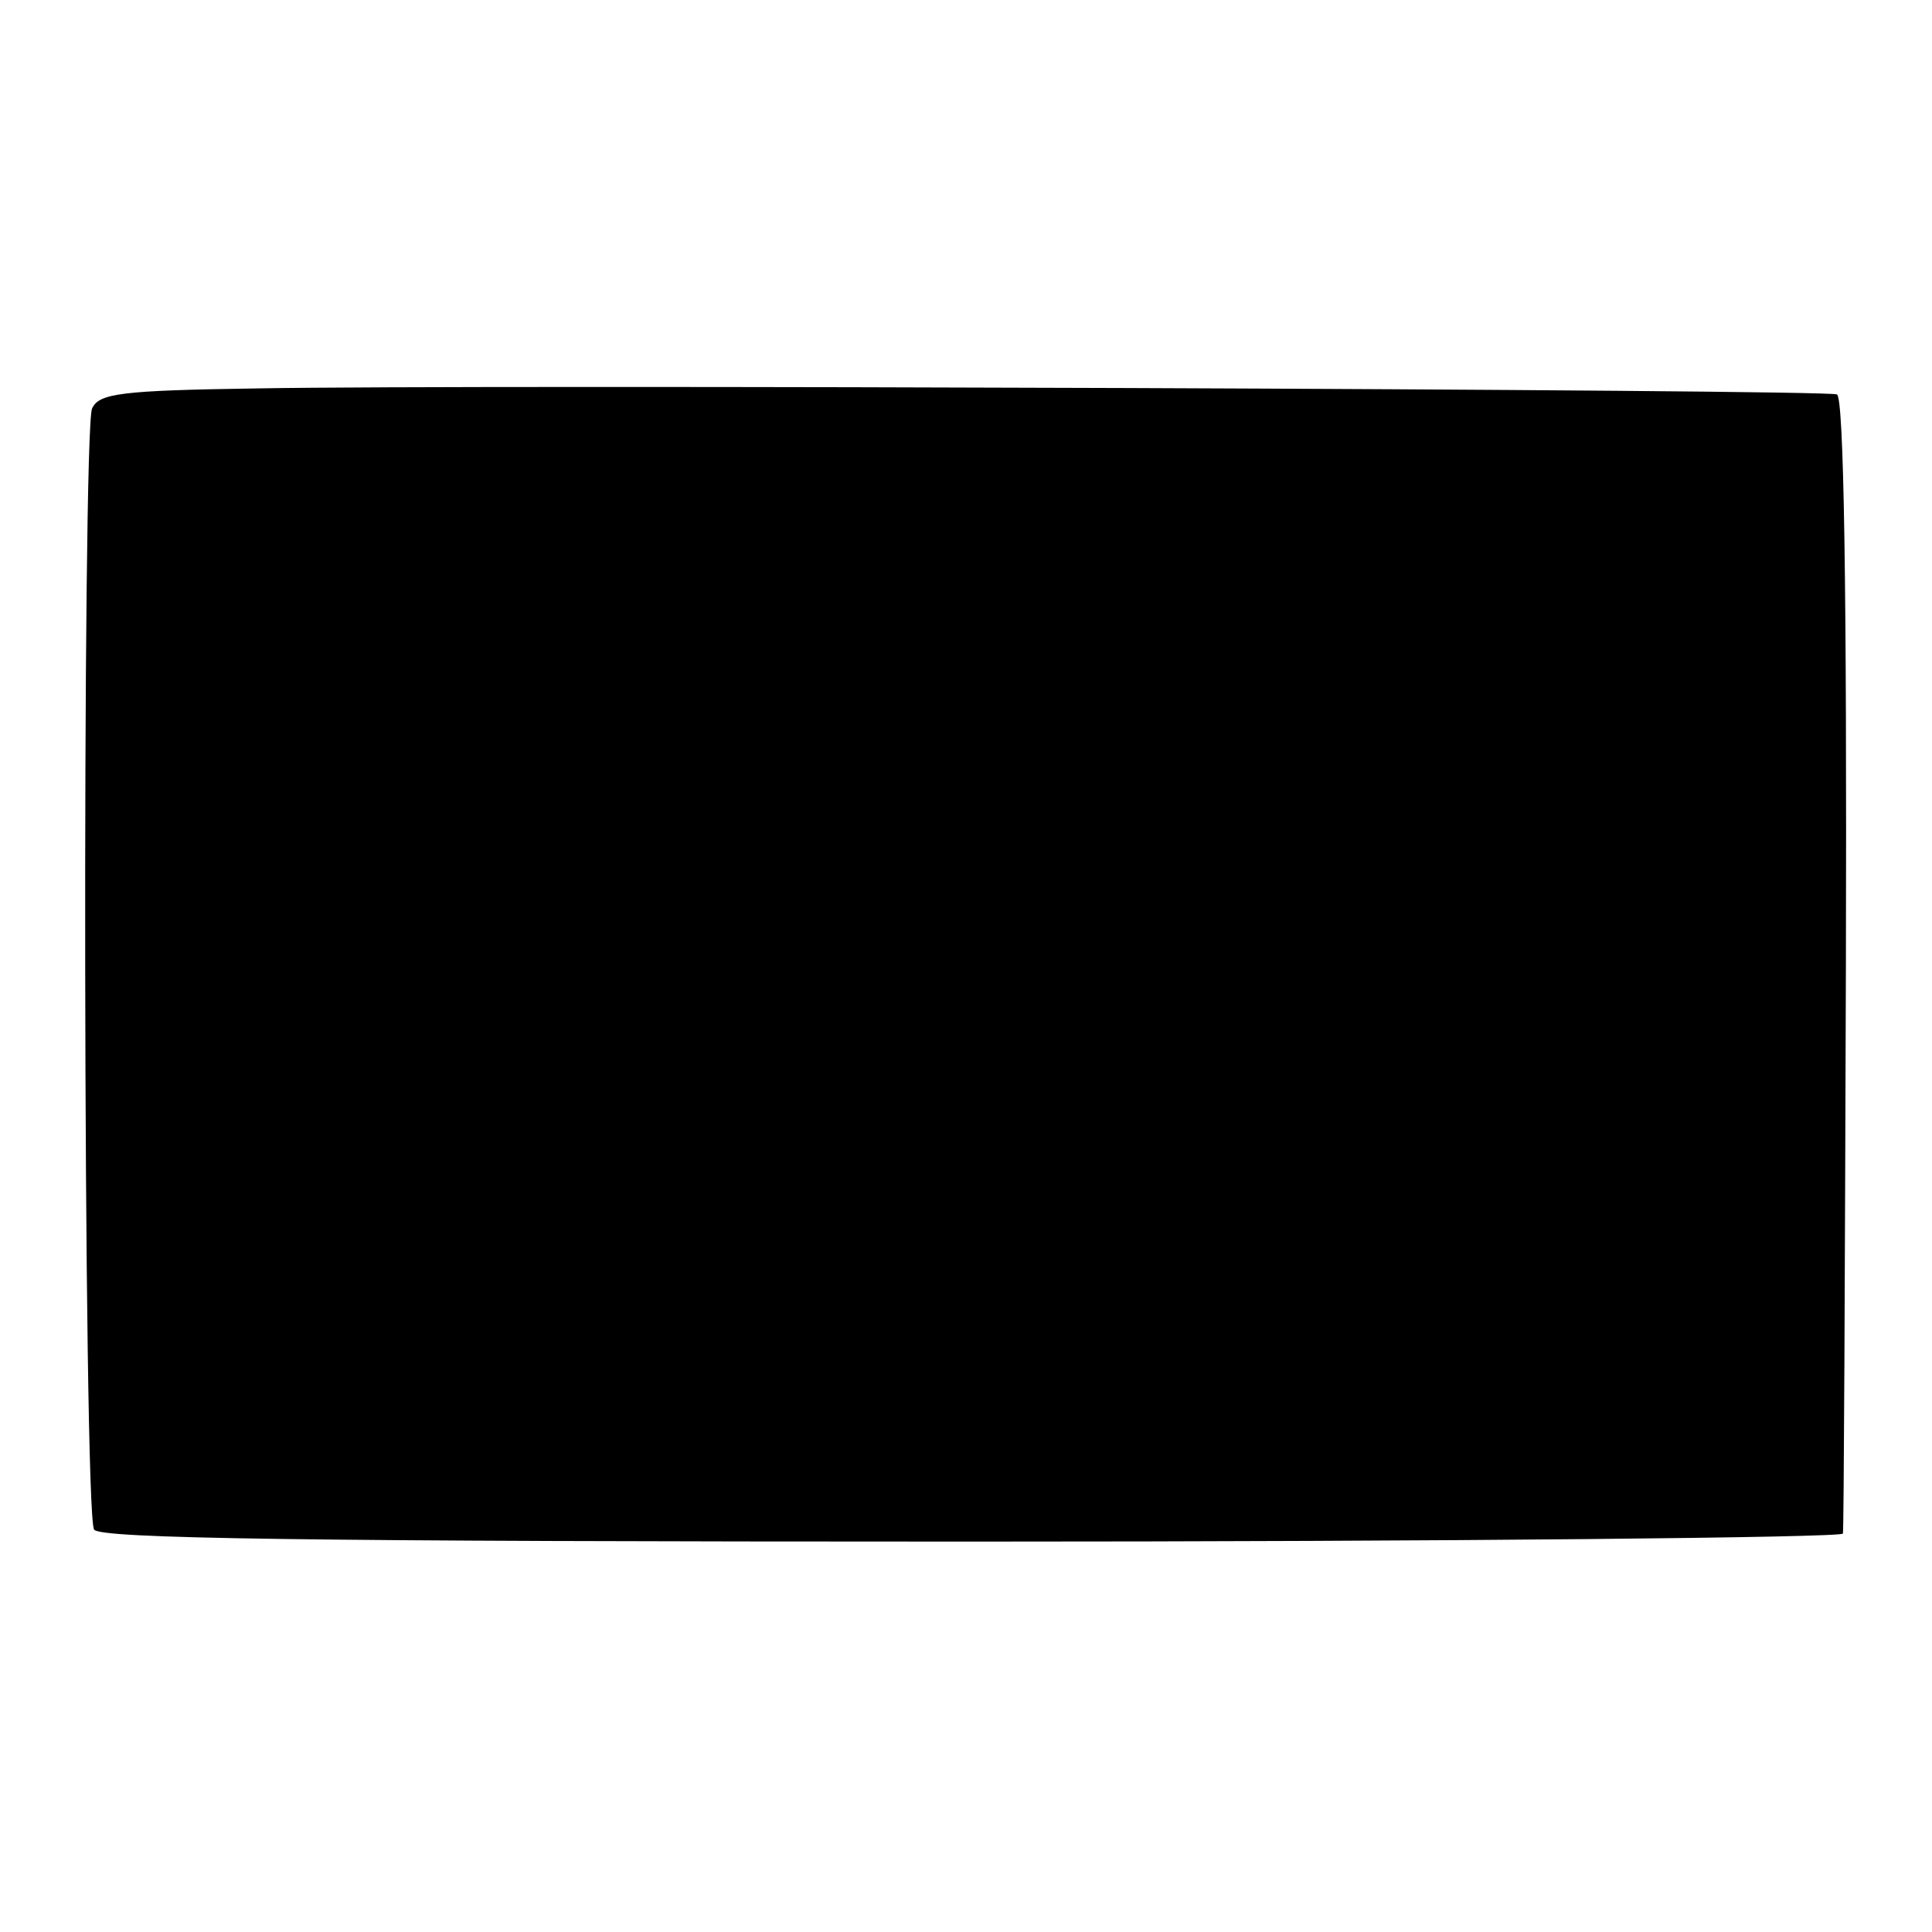
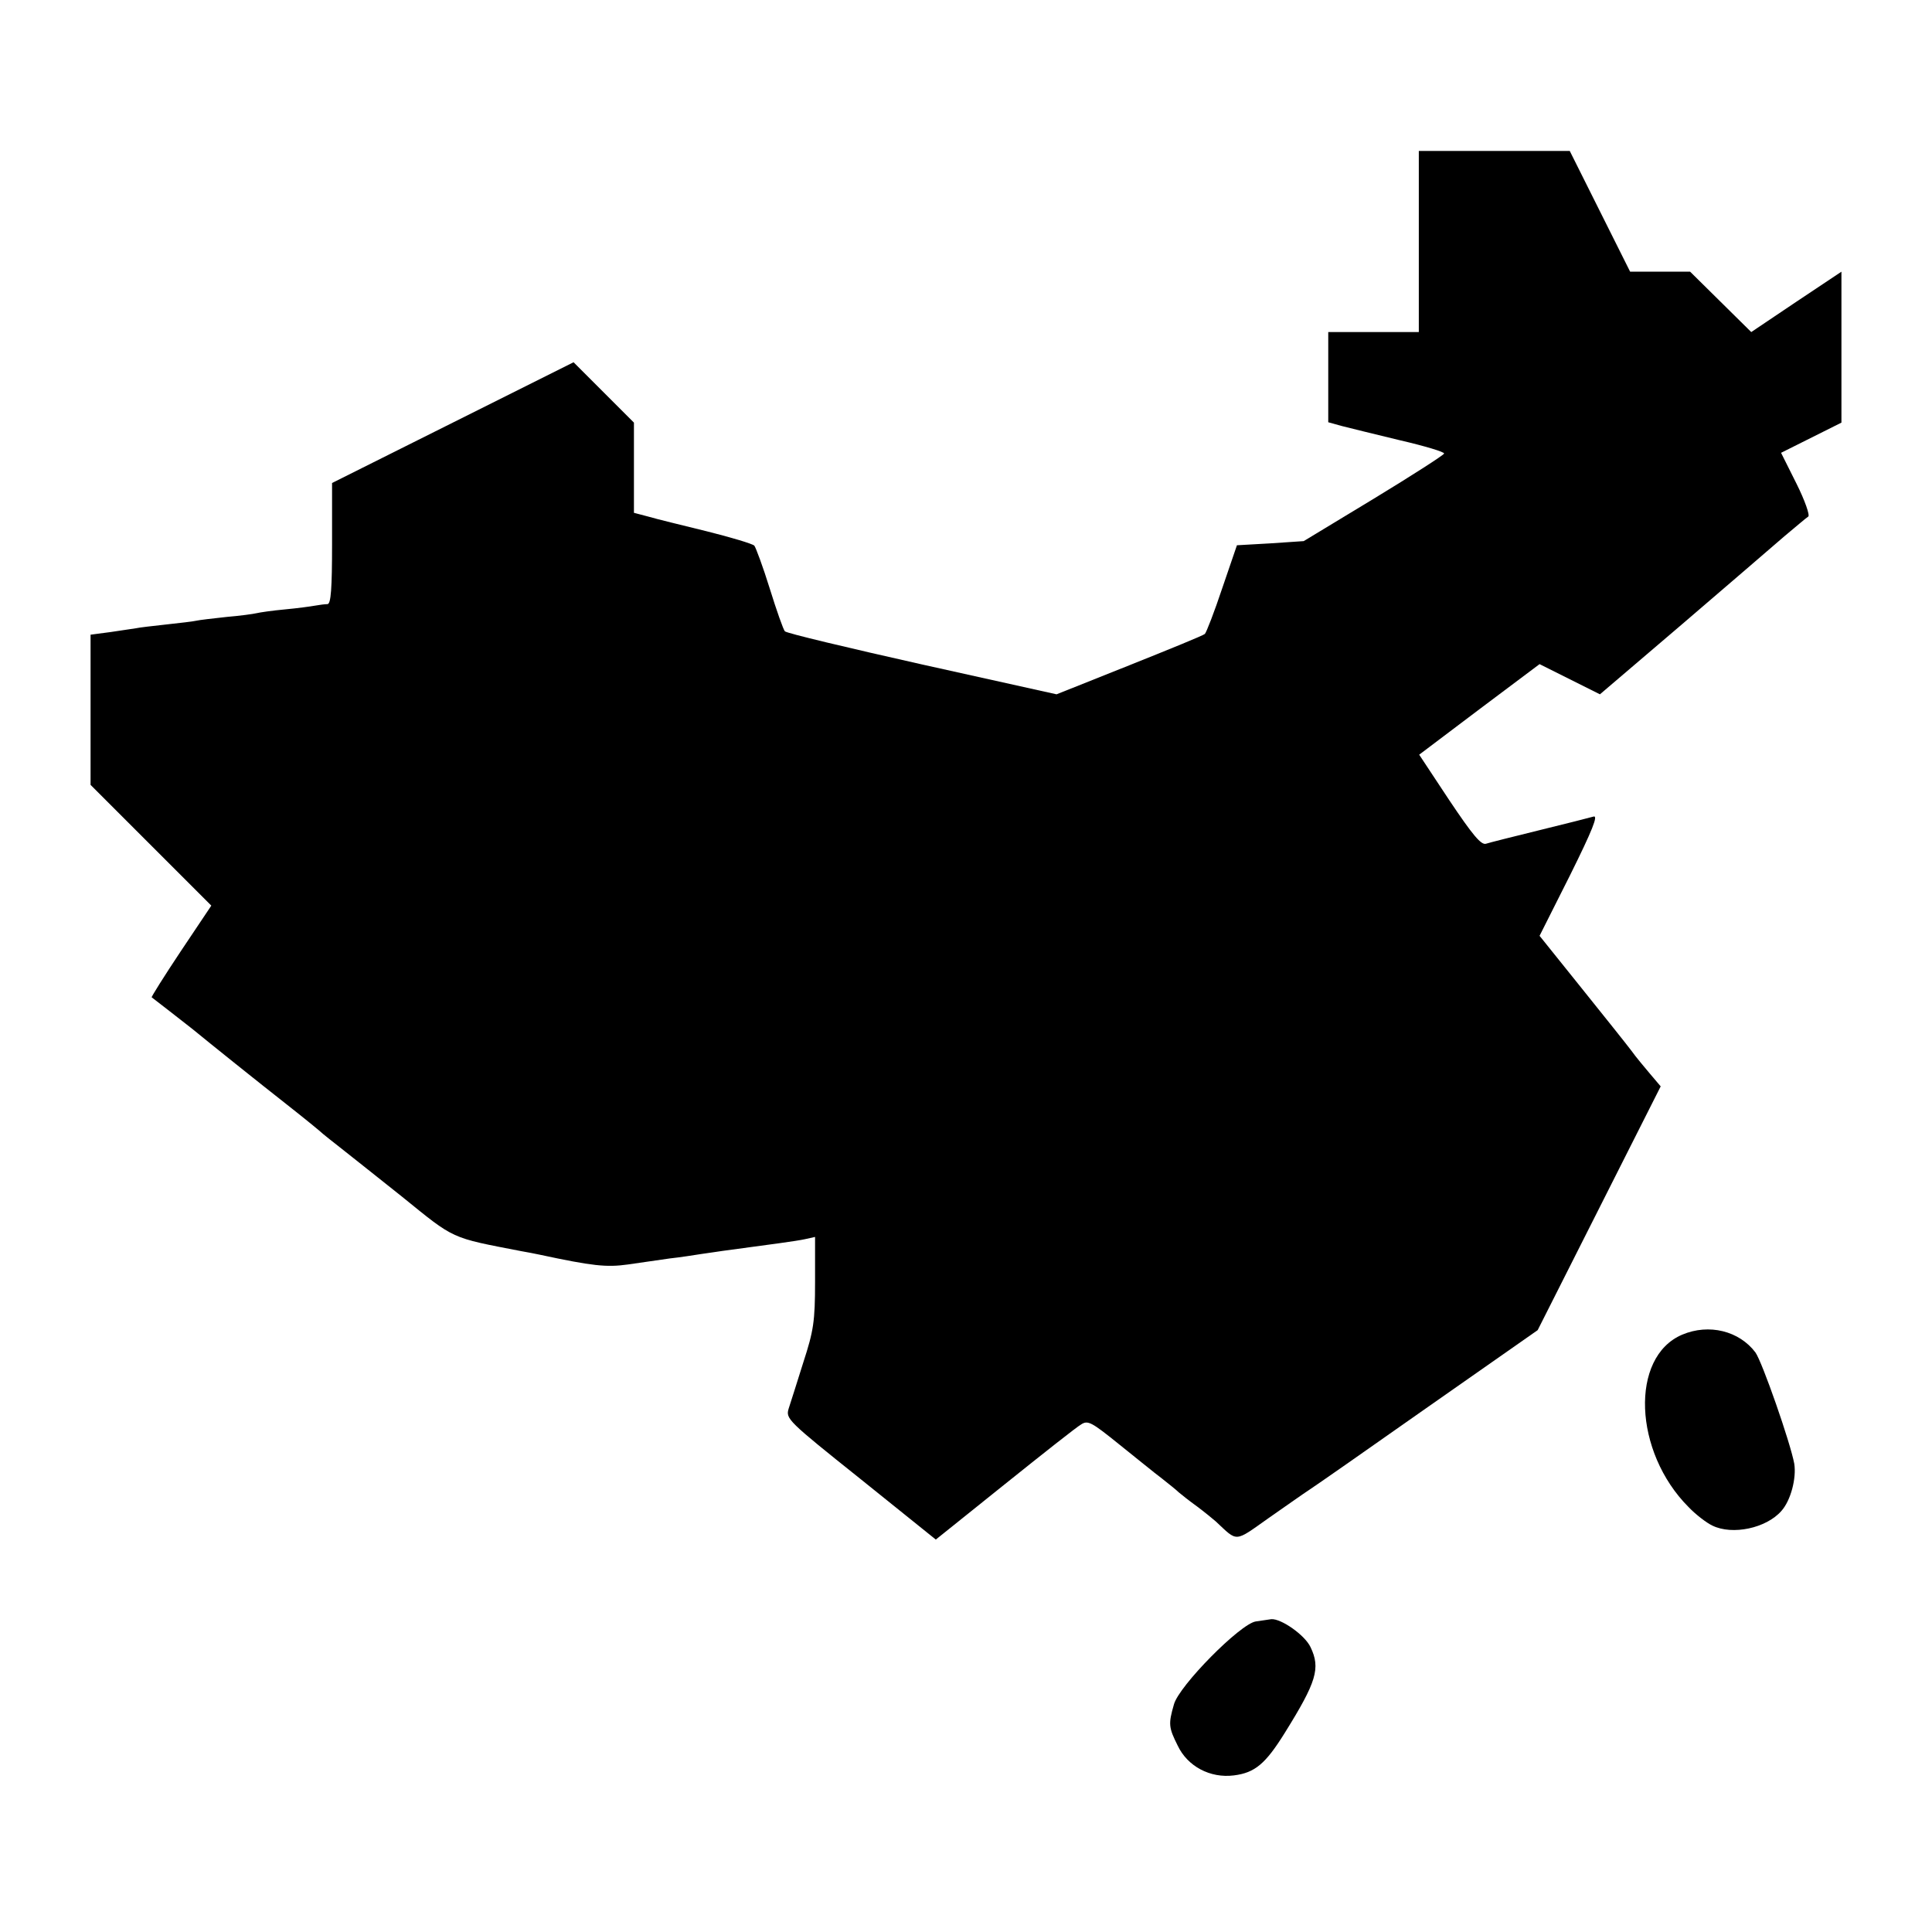
- <svg xmlns="http://www.w3.org/2000/svg" version="1.0" width="193pt" height="193pt" viewBox="0 0 193 193" preserveAspectRatio="xMidYMid meet">
-   <g transform="translate(0,193) scale(0.1,-0.1)" fill="#000000" stroke="none">
-     <path d="M258 1542 c-138 -2 -159 -5 -166 -20 -10 -21 -9 -1103 2 -1120 6 -9 202 -12 877 -12 478 0 869 4 870 8 1 4 2 261 3 571 1 372 -2 565 -9 567 -12 5 -1357 10 -1577 6z" />
+ <svg xmlns="http://www.w3.org/2000/svg" version="1.0" width="512pt" height="512pt" viewBox="0 0 512 512" preserveAspectRatio="xMidYMid meet">
+   <g transform="translate(0,512) scale(0.1,-0.1)" fill="#000000" stroke="none">
+     <path d="M3760 4480 l0 -240 -120 0 -120 0 0 -120 0 -119 36 -10 c19 -5 89 -22 155 -38 65 -15 118 -31 116 -35 -1 -4 -85 -58 -187 -120 l-185 -112 -89 -6 -88 -5 -39 -114 c-21 -63 -42 -117 -46 -121 -4 -4 -95 -41 -200 -83 l-193 -77 -356 79 c-196 44 -360 83 -364 88 -4 4 -22 55 -40 113 -18 58 -37 109 -41 114 -5 5 -62 22 -126 38 -65 16 -135 33 -155 39 l-38 10 0 119 0 120 -80 80 -80 80 -320 -160 -320 -160 0 -160 c0 -121 -3 -160 -12 -161 -7 0 -22 -2 -33 -4 -11 -2 -47 -7 -80 -10 -33 -3 -67 -8 -75 -10 -8 -2 -44 -7 -80 -10 -36 -4 -72 -8 -80 -10 -8 -2 -44 -6 -80 -10 -36 -4 -72 -8 -80 -10 -8 -1 -39 -6 -67 -10 l-53 -7 0 -199 0 -199 160 -160 160 -160 -81 -121 c-44 -66 -79 -122 -77 -122 4 -3 88 -68 108 -84 45 -37 176 -142 250 -200 47 -37 90 -72 96 -78 6 -5 26 -21 44 -35 18 -14 92 -73 165 -131 142 -115 127 -108 318 -145 12 -2 33 -6 47 -9 140 -30 177 -34 234 -26 34 5 84 12 111 16 28 3 66 9 85 12 19 3 44 6 55 8 134 18 195 26 218 31 l27 6 0 -119 c0 -105 -4 -130 -31 -213 -16 -52 -34 -107 -39 -123 -8 -27 -3 -32 191 -187 l199 -160 182 146 c101 81 192 153 203 159 18 12 28 6 100 -52 44 -35 95 -77 114 -91 19 -15 39 -31 45 -37 6 -5 27 -22 48 -37 20 -15 42 -33 50 -40 59 -55 48 -56 140 9 46 32 94 66 108 75 14 9 156 108 315 220 l290 203 163 323 163 323 -28 33 c-15 18 -38 45 -50 62 -12 16 -72 91 -133 167 l-110 137 81 161 c59 119 75 159 62 155 -10 -3 -74 -19 -143 -36 -69 -17 -133 -33 -142 -36 -13 -4 -36 24 -97 115 l-80 121 159 120 160 120 80 -40 80 -40 218 186 c119 102 241 207 271 233 30 25 58 49 63 52 5 3 -9 43 -31 87 l-41 82 80 40 80 40 0 200 0 200 -120 -80 -119 -80 -81 80 -81 80 -79 0 -80 0 -80 160 -80 160 -200 0 -200 0 0 -240z" />
+     <path d="M4458 1583 c-139 -59 -129 -311 17 -457 19 -20 48 -42 63 -49 53 -26 143 -7 183 39 25 28 40 87 34 125 -10 55 -85 270 -103 295 -43 57 -123 77 -194 47z" />
+     <path d="M3328 823 c-41 -6 -204 -171 -217 -220 -15 -52 -14 -61 10 -109 26 -55 86 -87 149 -79 56 7 84 31 135 113 84 135 95 171 68 227 -15 32 -78 76 -104 74 -8 -1 -26 -4 -41 -6z" />
  </g>
</svg>
